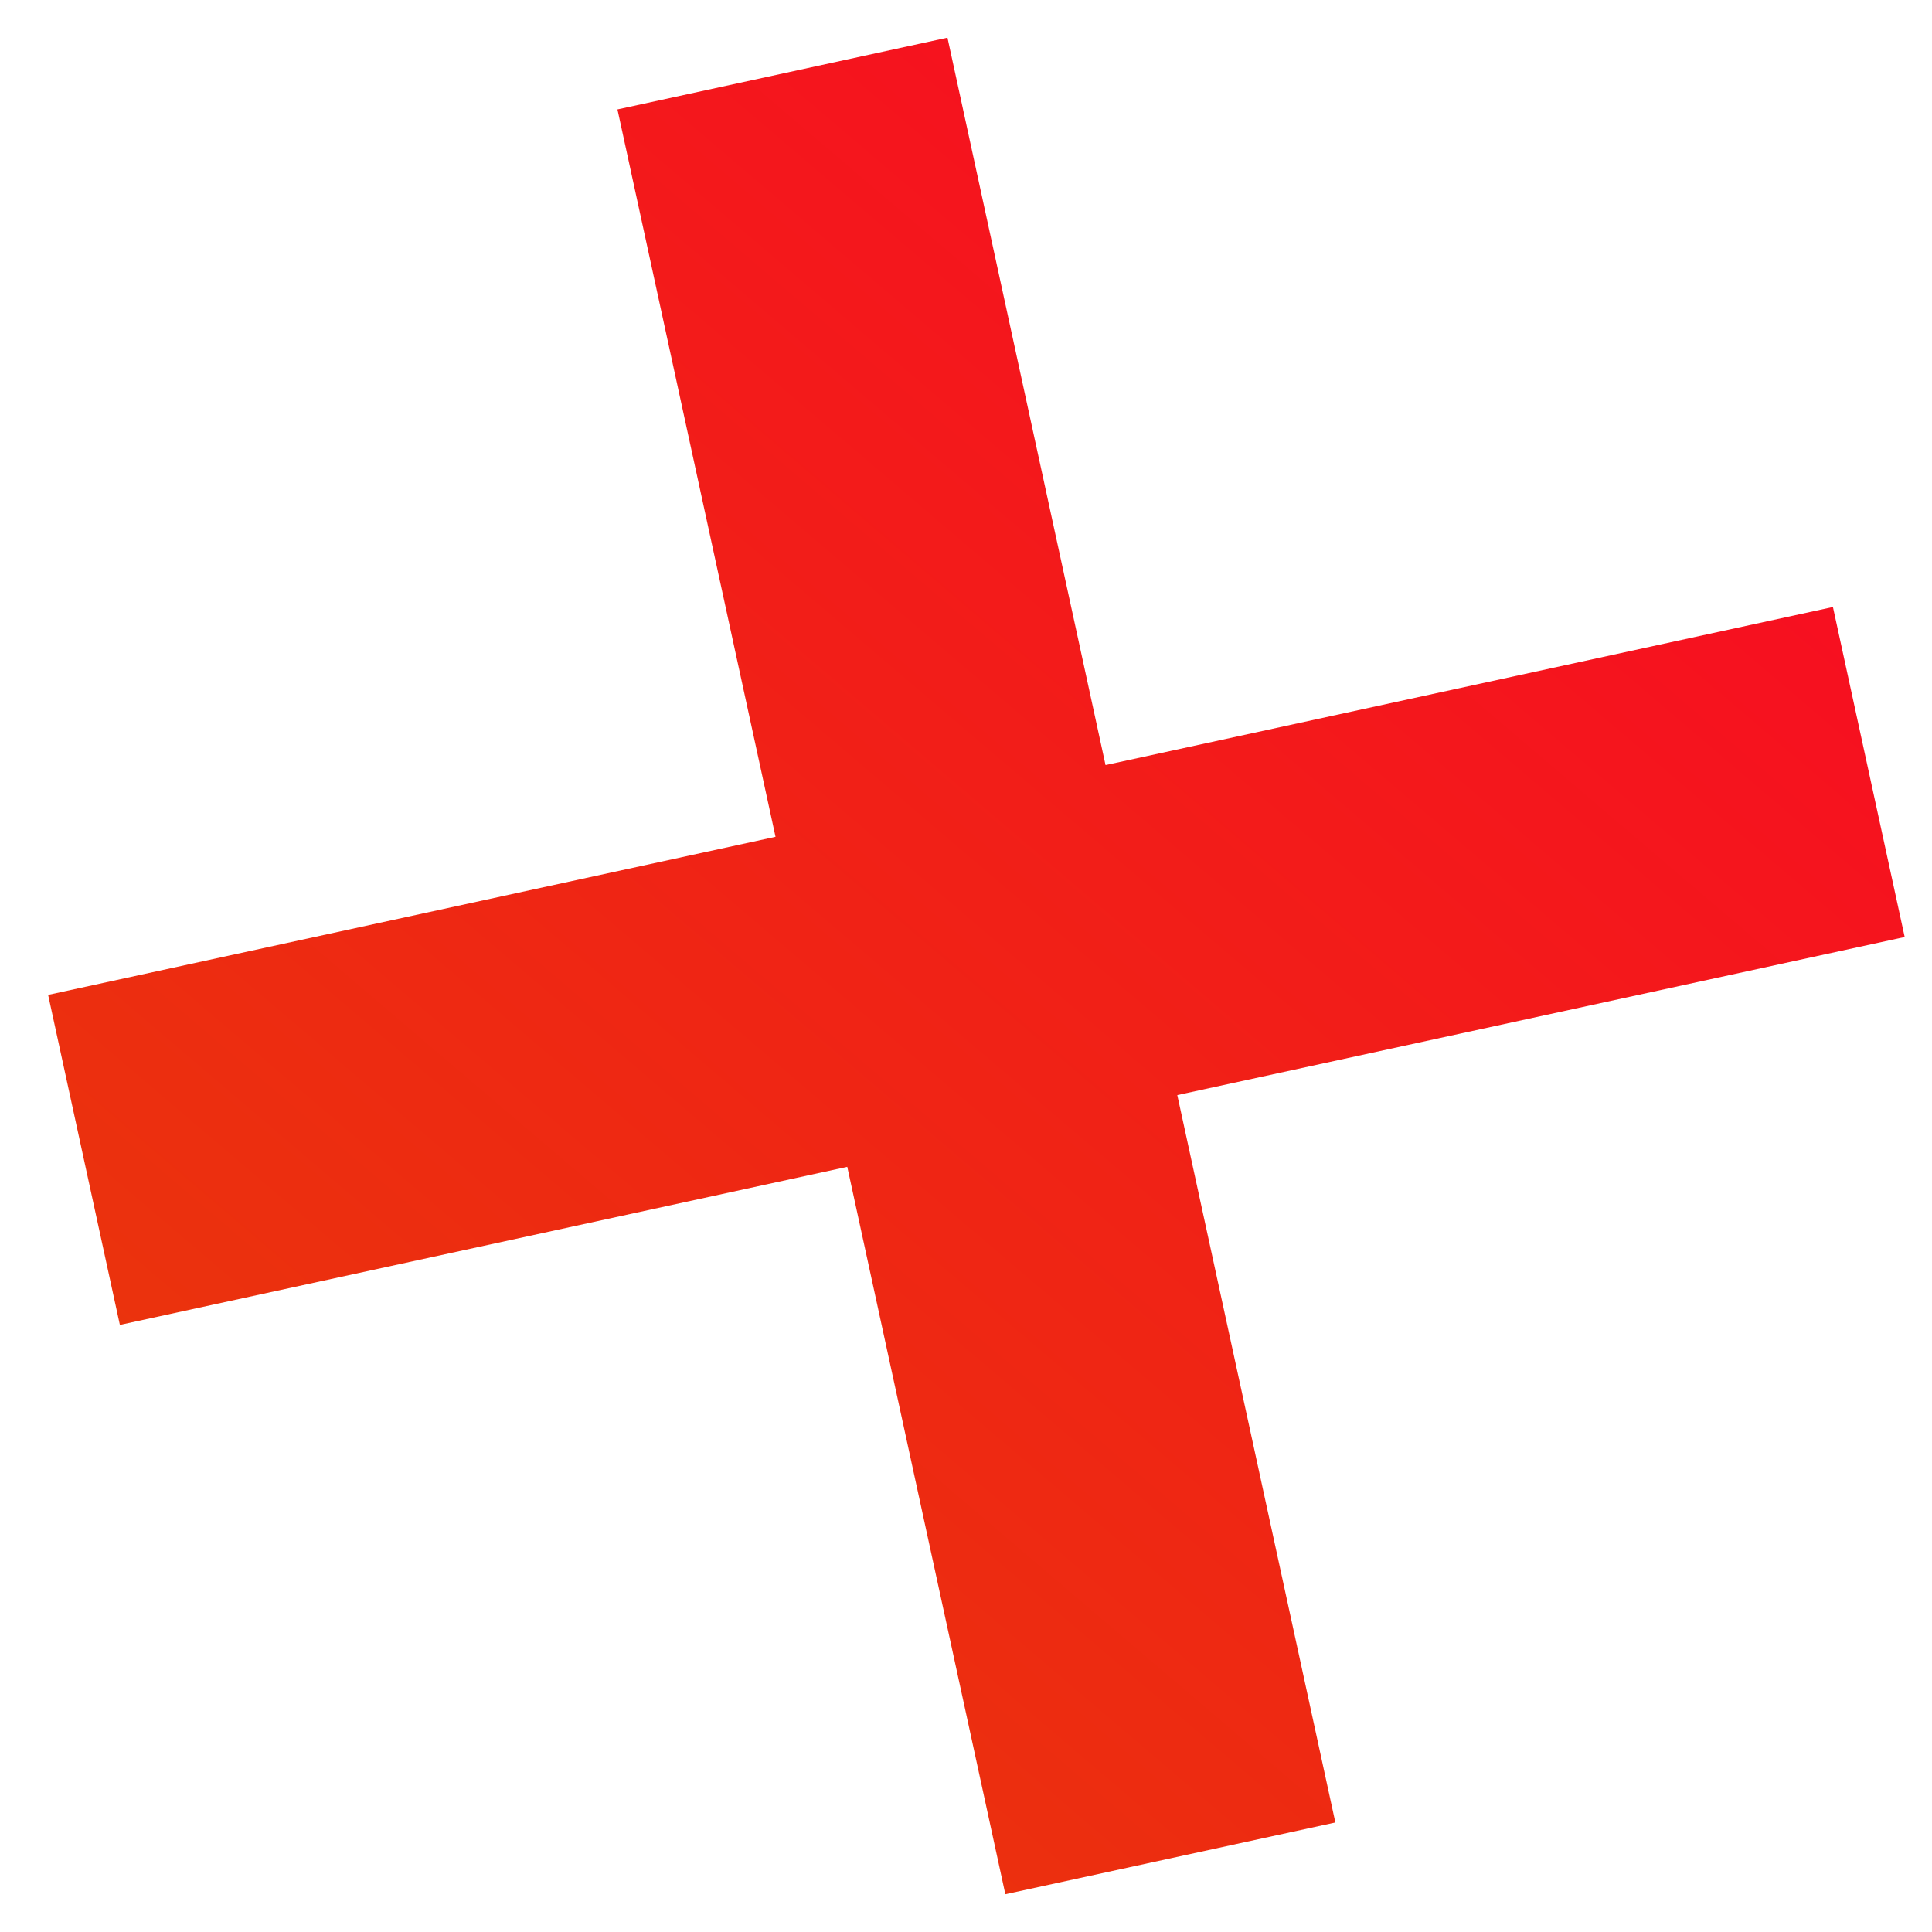
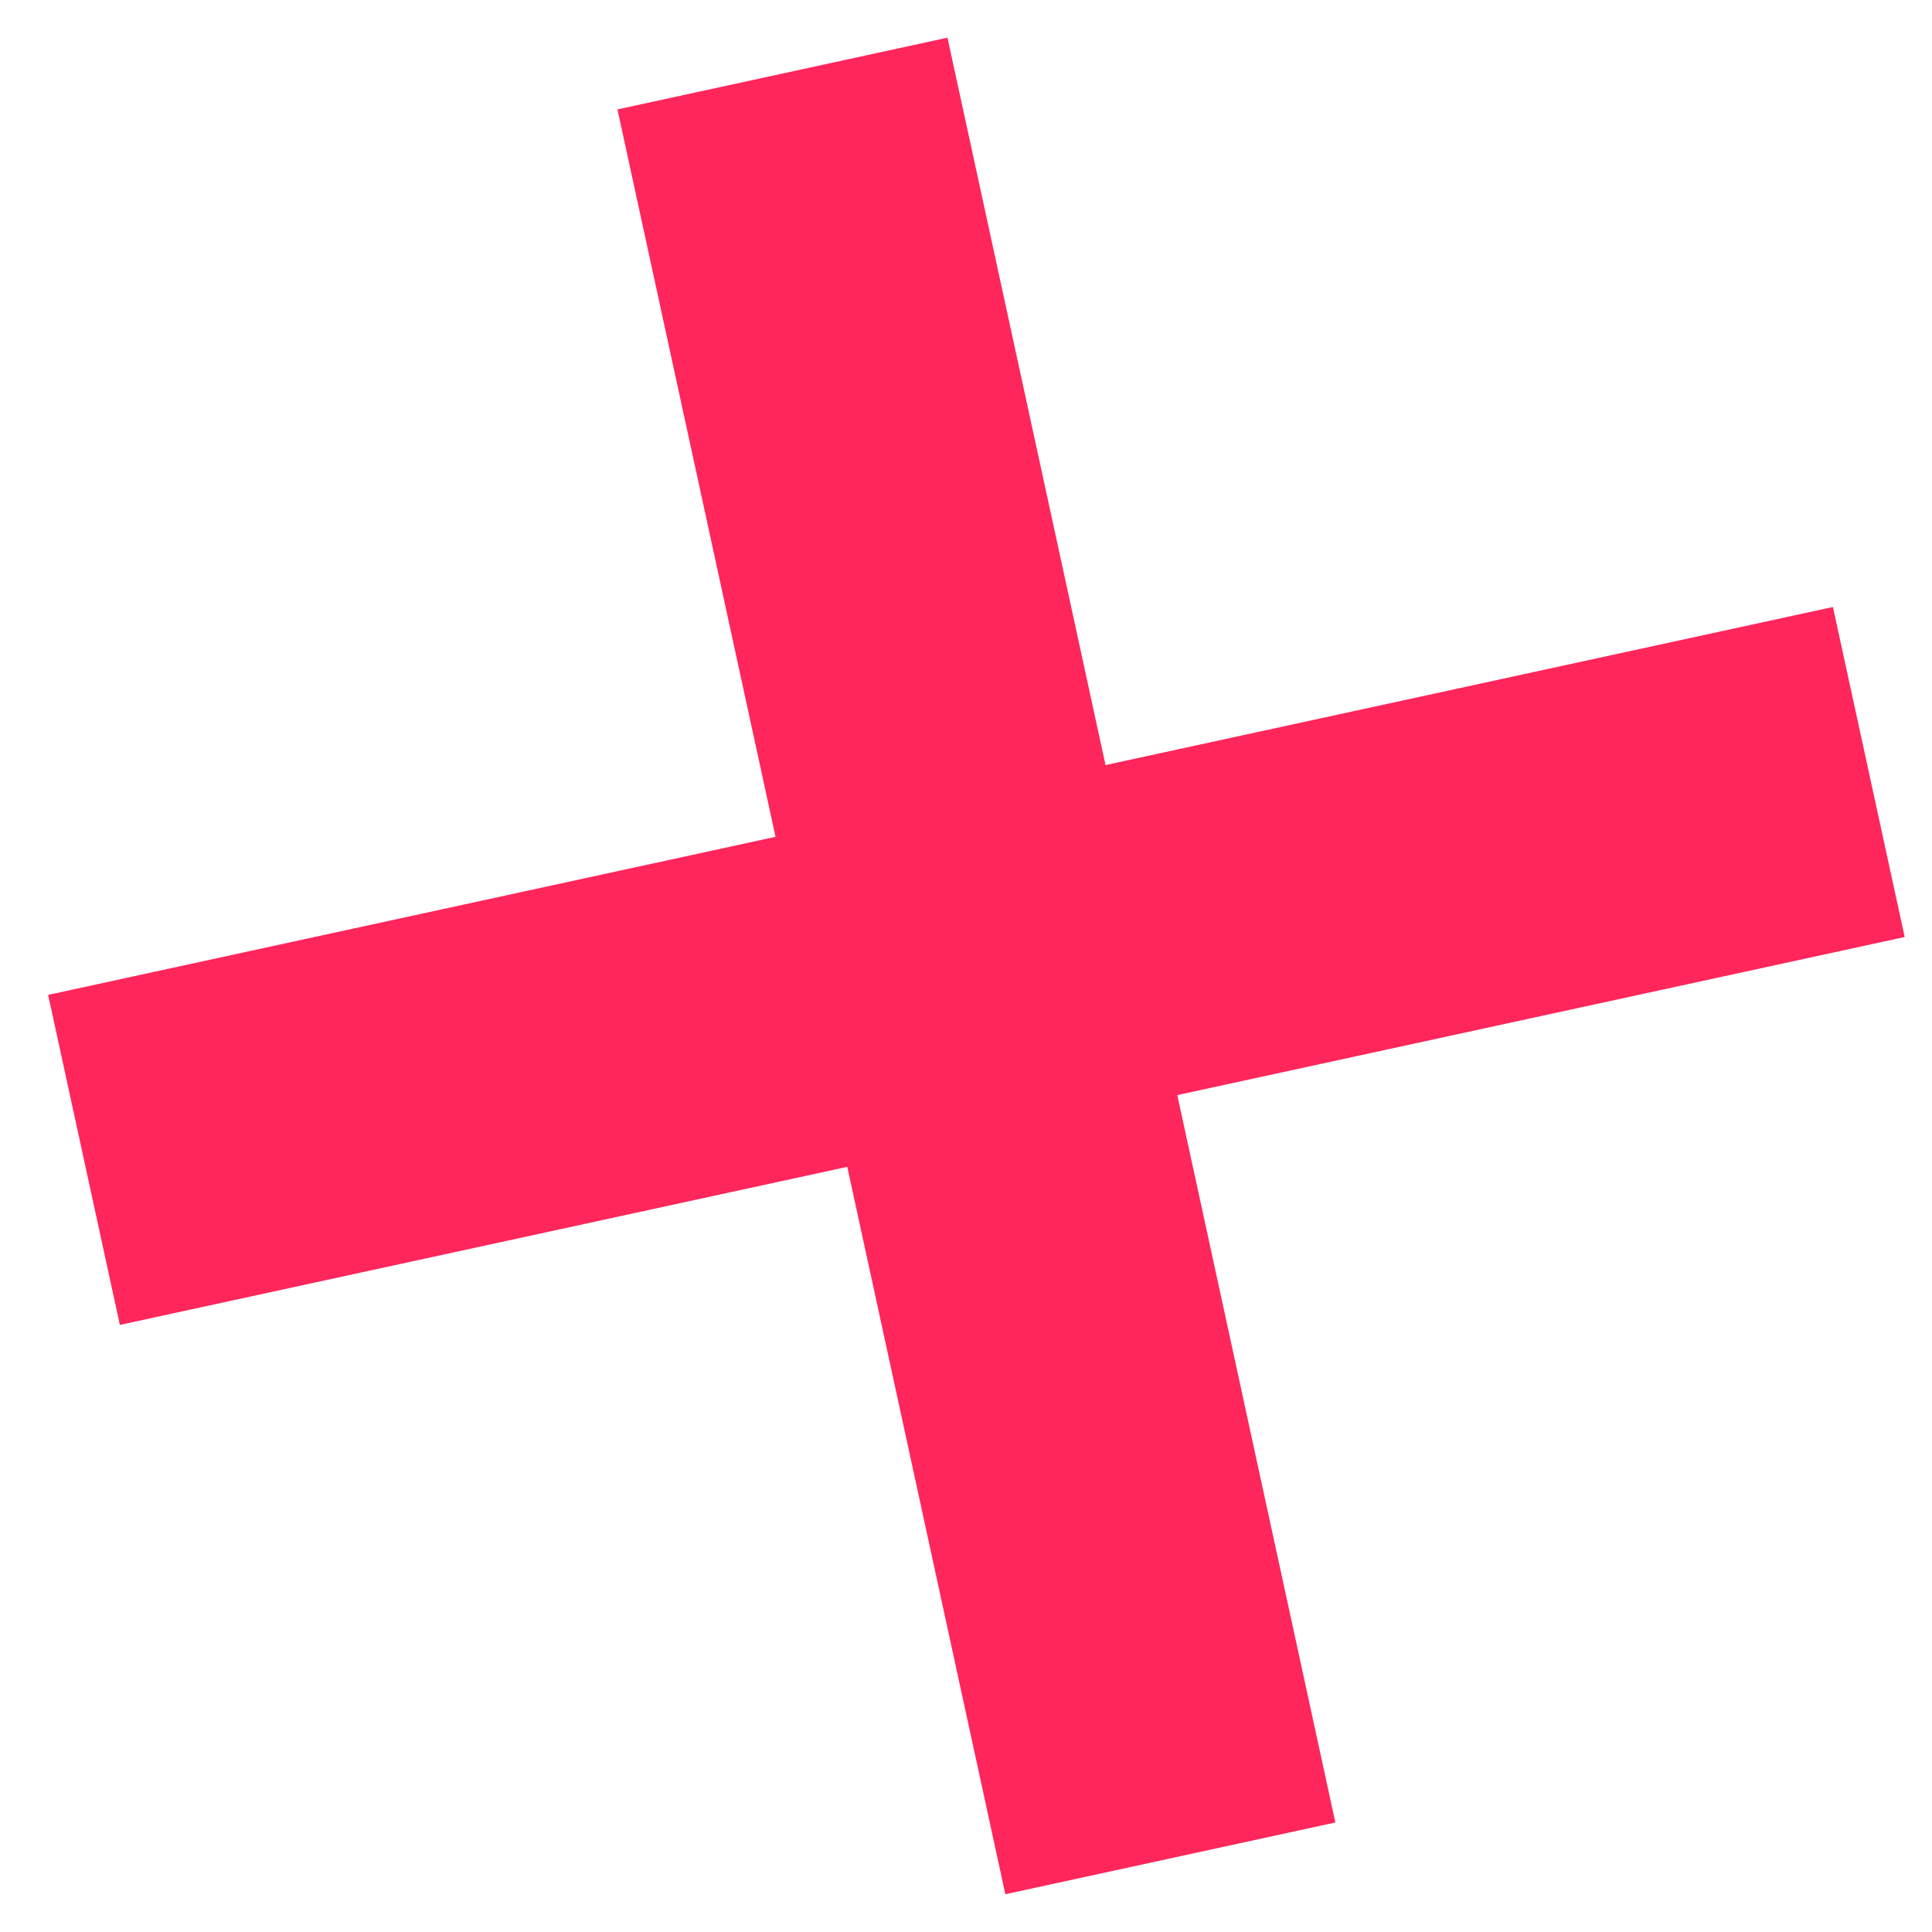
<svg xmlns="http://www.w3.org/2000/svg" width="22" height="22" viewBox="0 0 22 22" fill="none">
  <path fill-rule="evenodd" clip-rule="evenodd" d="M9.648 13.287L11.448 21.57L15.206 20.753L13.406 12.47L21.689 10.67L20.872 6.912L12.589 8.712L10.789 0.429L7.031 1.246L8.831 9.529L0.548 11.329L1.365 15.087L9.648 13.287Z" fill="url(#paint0_linear_42_1708)" />
  <defs>
    <linearGradient id="paint0_linear_42_1708" x1="11.196" y1="24.331" x2="25.108" y2="8.016" gradientUnits="userSpaceOnUse">
-       <stop stop-color="#ea340c" />
-       <stop offset="1" stop-color="#f80c22" />
+       <stop stop-color="#ff265c" />
+       <stop offset="1" stop-color="#ff265c" />
    </linearGradient>
  </defs>
</svg>
